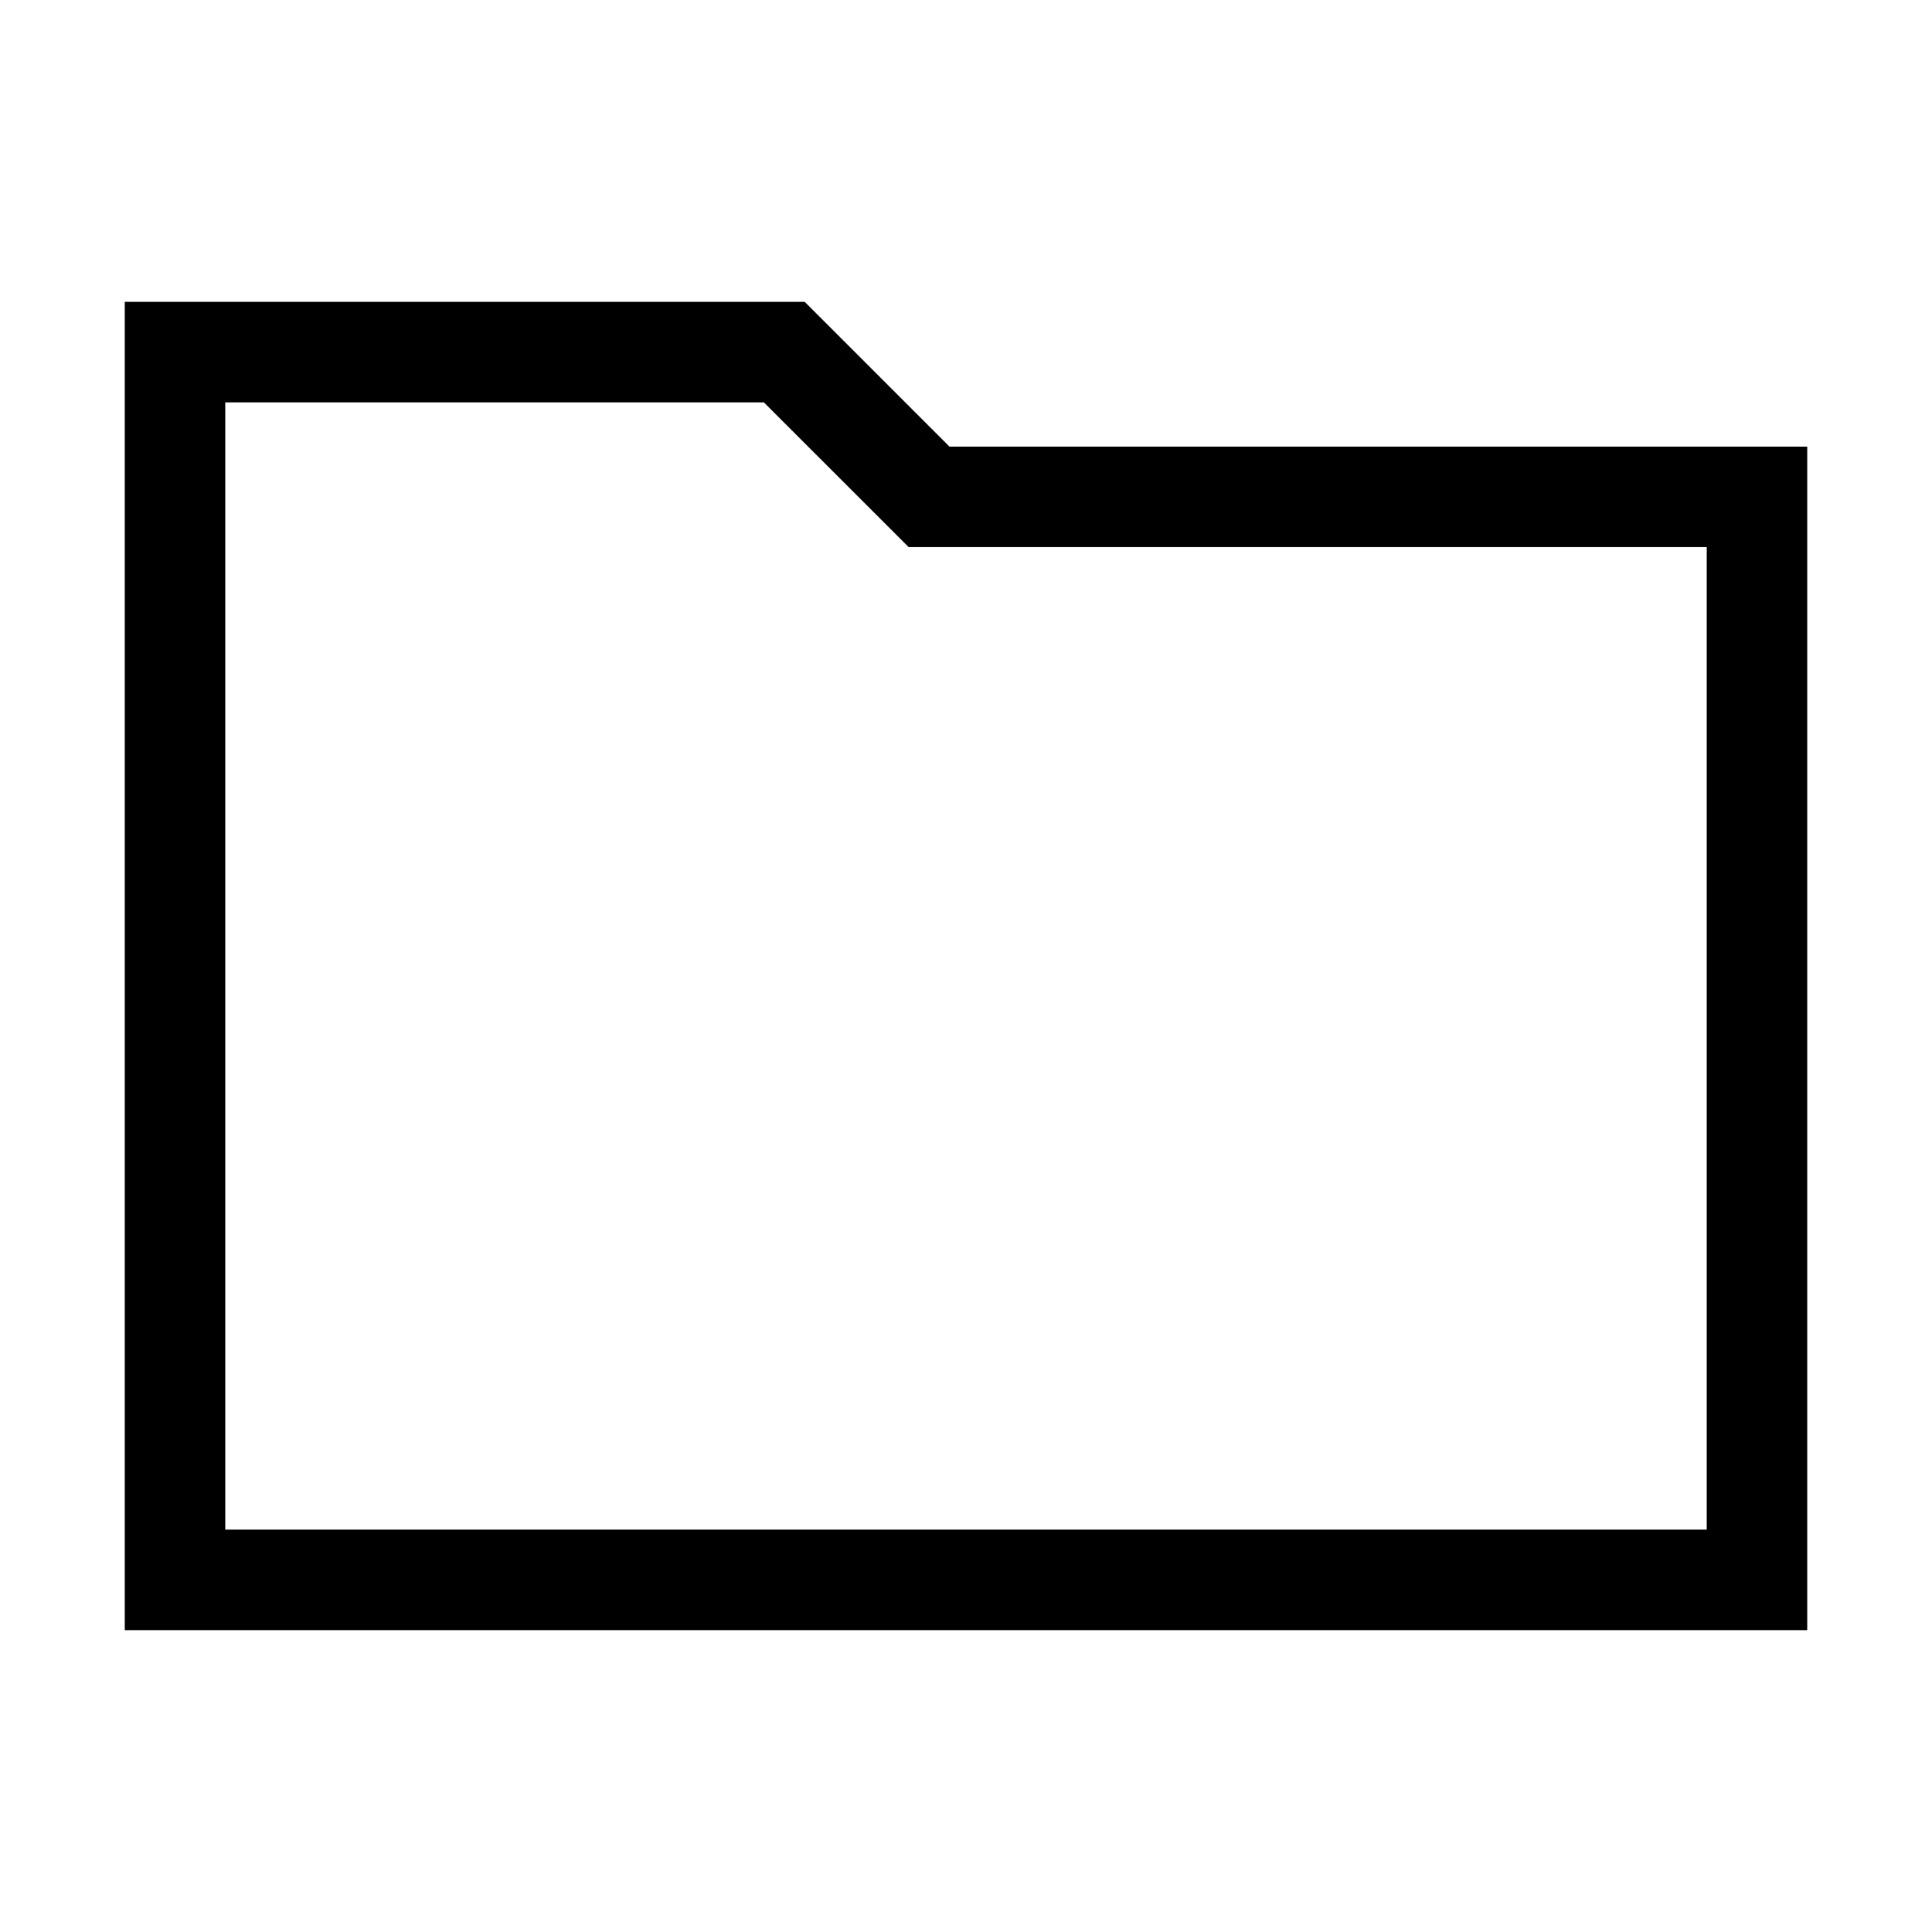
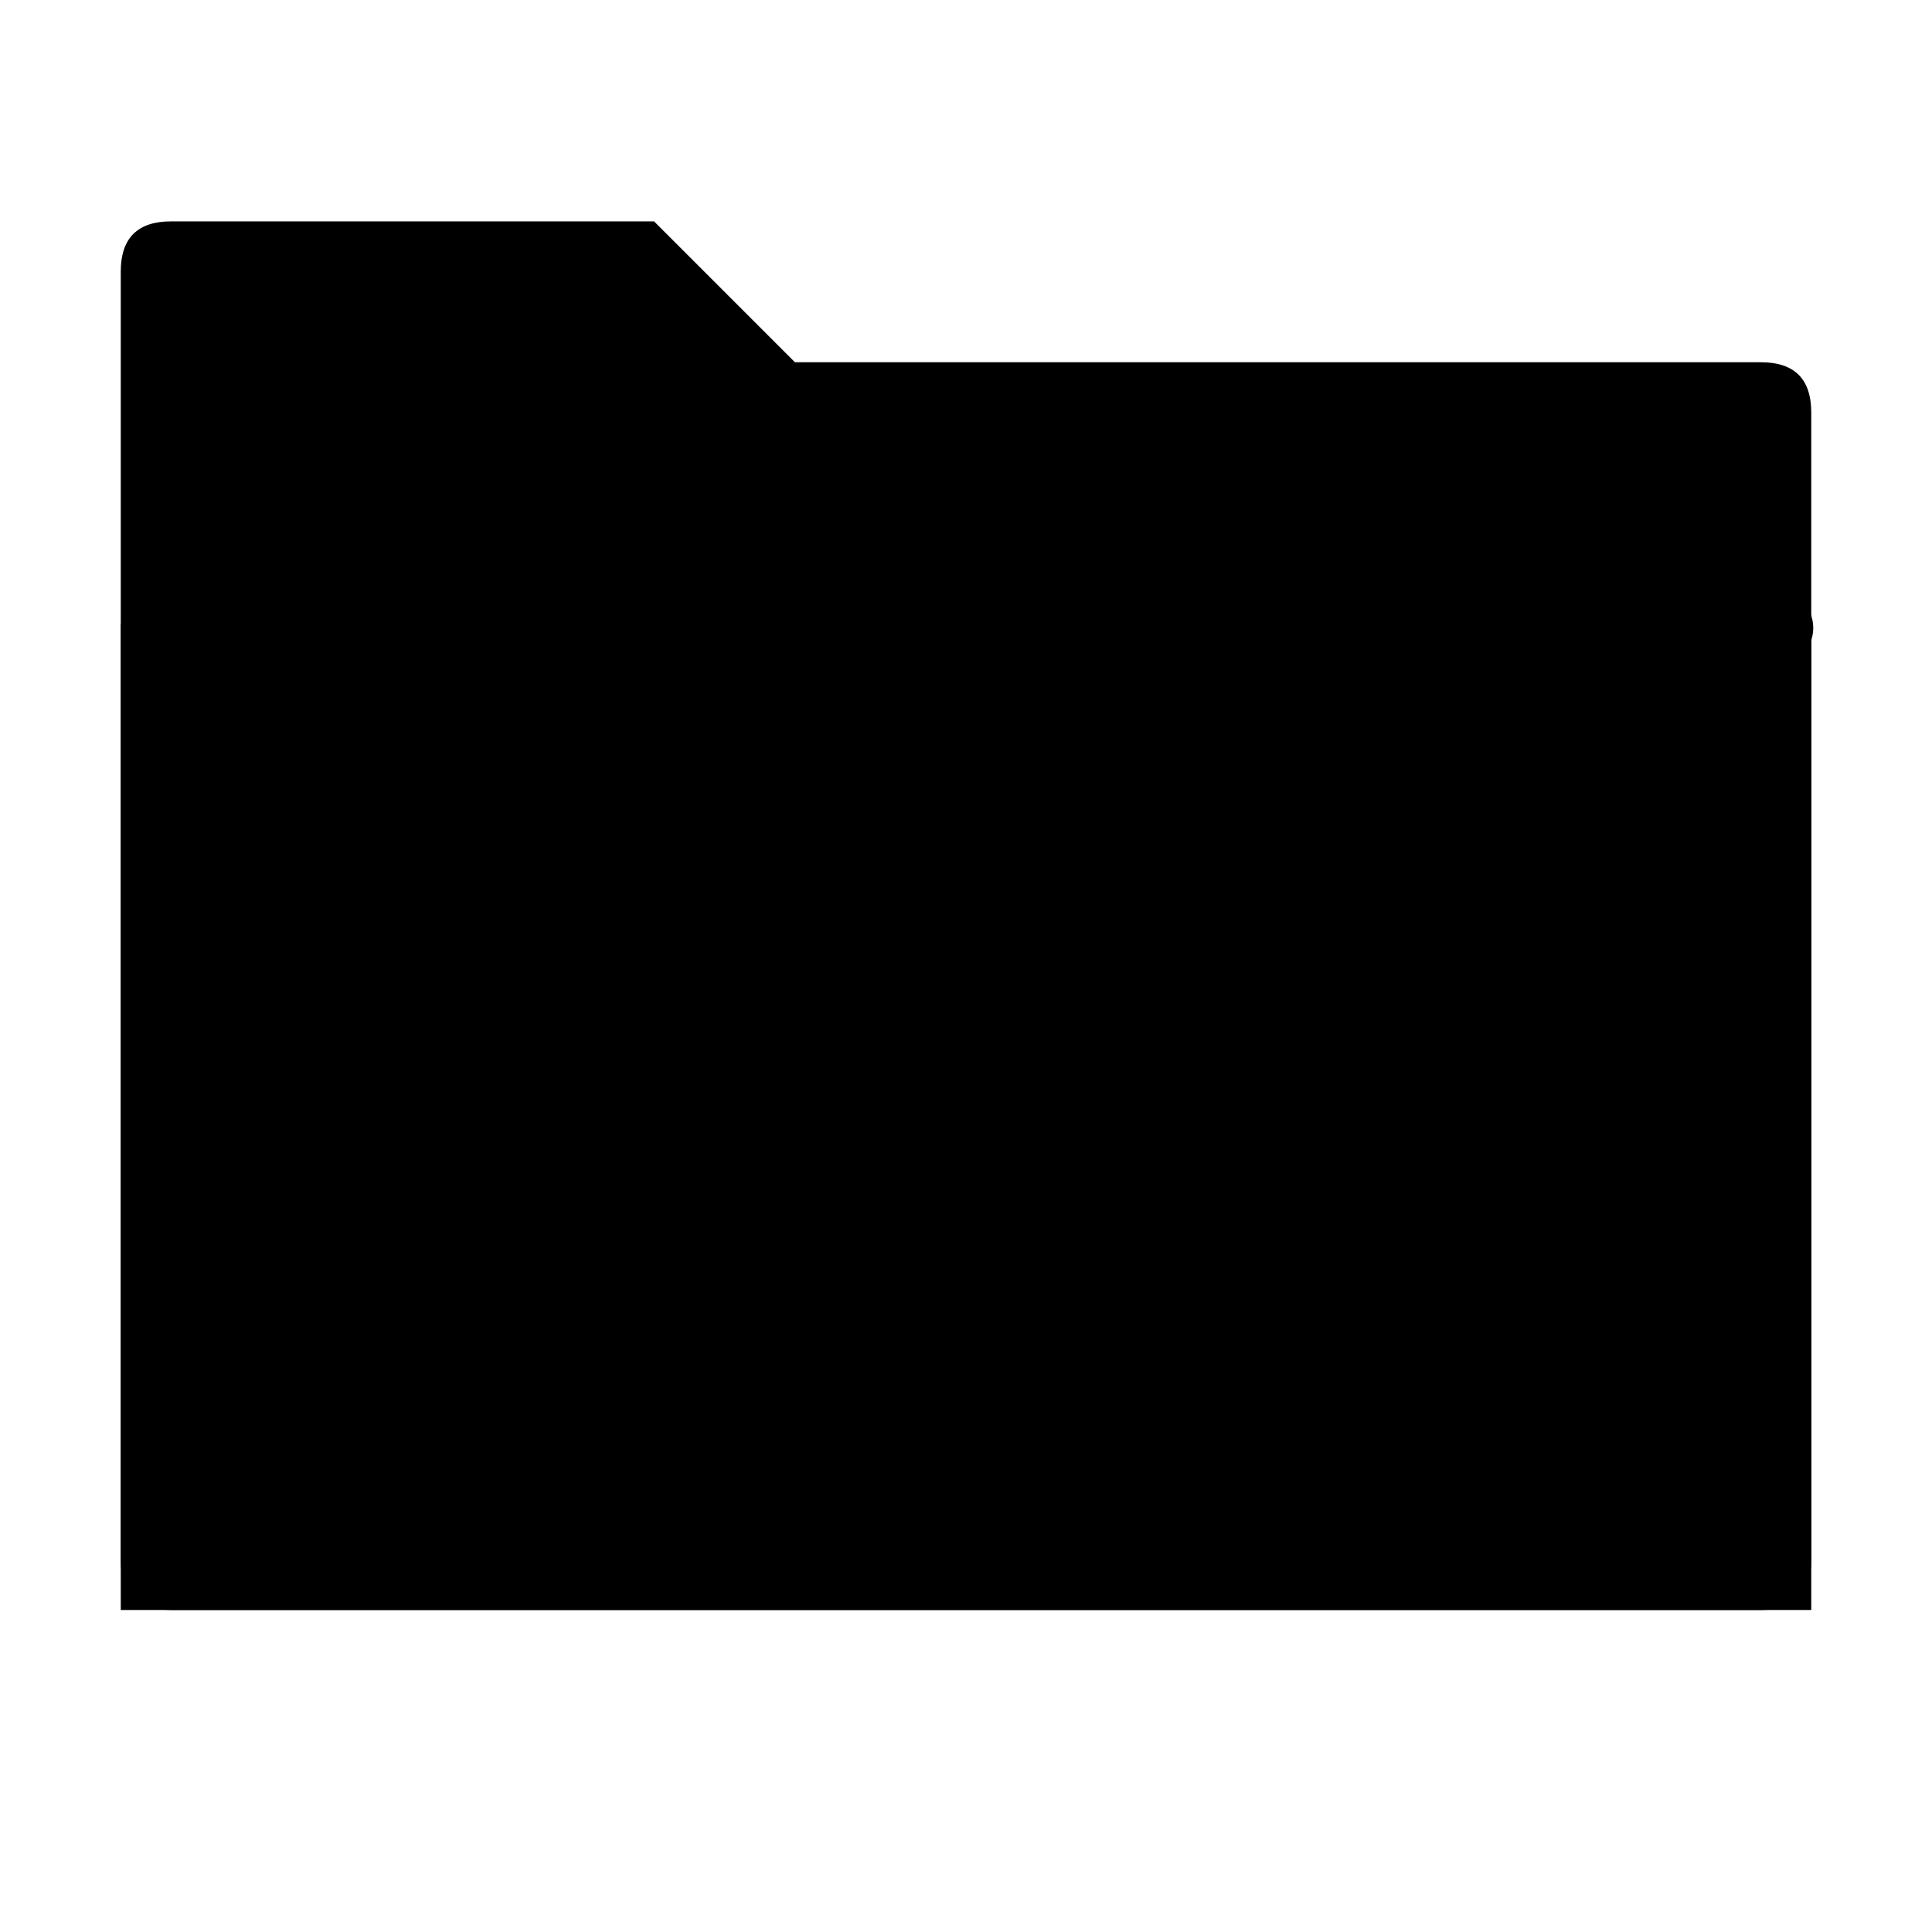
<svg xmlns="http://www.w3.org/2000/svg" class="card-icon folder-icon studio-icon am-folder-flap" viewBox="0 0 96 96" width="96" height="96" fill="currentColor" aria-hidden="true" focusable="false">
  <g class="am-folder-flap-back" opacity="1">
-     <path transform="translate(-4.8 100.8) scale(.11)" d="M100-180v-600h307.15l65.39 65.39H860V-180H100Zm45.39-45.39h669.22v-443.84H454.08l-65.39-65.38h-243.3v509.22Zm0 0v-509.22V-225.39Z" />
+     <path class="am-folder-flap-energy am-folder-flap-panel" d="M6 13.5 Q6 11 8.5 11 H32.5 L39.5 18 H87.5 Q90 18 90 20.5 V80 H6 Z" />
+     <circle class="am-folder-flap-hole" cx="14.5" cy="16.4" r="1.7" />
+     <circle class="am-folder-flap-hole" cx="23.6" cy="15.2" r="1.05" />
+     <circle class="am-folder-flap-hole" cx="57.5" cy="24.4" r="1.6" />
+     <circle class="am-folder-flap-hole" cx="69.4" cy="23.2" r="1" />
+     <circle class="am-folder-flap-hole" cx="81.6" cy="25.6" r="1.3" />
  </g>
-   <g class="am-folder-flap-front" opacity="0">
-     <path transform="translate(-4.8 100.8) scale(.11)" d="M100-180v-600h307.15l65.39 65.39h384v45.38H453.08l-65.39-65.38h-242.3v508.46l97.76-370h684.16L816.38-180H100Zm93-45.39h588.92l84-325.38H277l-84 325.38Zm0 0 84-325.38-84 325.38Zm-47.61-443.84v-65.38 65.38Z" />
+   <g class="am-folder-flap-pop" opacity="0">
+     <g class="am-folder-flap-pop-bubble am-folder-flap-pop-0">
+       <circle class="am-folder-flap-pop-energy" cx="35" cy="24.5" r="4.1" />
+       <circle class="am-folder-flap-hole" cx="35.9" cy="25.24" r="1.72" />
+     </g>
+     <g class="am-folder-flap-pop-bubble am-folder-flap-pop-1">
+       <circle class="am-folder-flap-pop-energy" cx="49.5" cy="19.5" r="5.2" />
+       <circle class="am-folder-flap-hole" cx="50.64" cy="20.44" r="2.18" />
+     </g>
+     <g class="am-folder-flap-pop-bubble am-folder-flap-pop-2">
+       <circle class="am-folder-flap-pop-energy" cx="63.5" cy="25" r="3.5" />
+       <circle class="am-folder-flap-hole" cx="64.27" cy="25.63" r="1.47" />
+     </g>
+   </g>
+   <g class="am-folder-flap-front" opacity="1">
+     <path class="am-folder-flap-energy am-folder-flap-panel" d="M6 31 H90 V77.5 Q90 80 87.5 80 H8.5 Q6 80 6 77.5 Z" />
+     <circle class="am-folder-flap-energy" cx="10.5" cy="31.2" r="3.1" />
+     <circle class="am-folder-flap-energy" cx="19" cy="31.2" r="2.4" />
+     <circle class="am-folder-flap-energy" cx="27.5" cy="31.2" r="3.3" />
+     <circle class="am-folder-flap-energy" cx="37" cy="31.2" r="2.2" />
+     <circle class="am-folder-flap-energy" cx="46" cy="31.2" r="3" />
+     <circle class="am-folder-flap-energy" cx="55.5" cy="31.2" r="2.5" />
+     <circle class="am-folder-flap-energy" cx="64.5" cy="31.2" r="3.2" />
+     <circle class="am-folder-flap-energy" cx="74" cy="31.2" r="2.3" />
+     <circle class="am-folder-flap-energy" cx="83" cy="31.2" r="3" />
+     <circle class="am-folder-flap-energy" cx="88.2" cy="31.2" r="1.9" />
+     <circle class="am-folder-flap-hole" cx="71.5" cy="64.5" r="5.4" />
+     <circle class="am-folder-flap-hole" cx="58.6" cy="70.8" r="3.5" />
+     <circle class="am-folder-flap-hole" cx="80.4" cy="51.5" r="3.1" />
+     <circle class="am-folder-flap-hole" cx="50.8" cy="61.2" r="2.5" />
+     <circle class="am-folder-flap-hole" cx="65.2" cy="48.5" r="2.1" />
+     <circle class="am-folder-flap-hole" cx="39.6" cy="70.2" r="2.3" />
+     <circle class="am-folder-flap-hole" cx="83.4" cy="71.2" r="2.5" />
+     <circle class="am-folder-flap-hole" cx="29.4" cy="63.4" r="1.7" />
+     <circle class="am-folder-flap-hole" cx="19.6" cy="71.6" r="1.45" />
+     <circle class="am-folder-flap-hole" cx="45.6" cy="49.4" r="1.35" />
+     <circle class="am-folder-flap-hole" cx="75.6" cy="39.6" r="1.25" />
+     <circle class="am-folder-flap-hole" cx="24.6" cy="46.2" r="1" />
+     <circle class="am-folder-flap-hole" cx="14.2" cy="58.6" r="1.1" />
+     <circle class="am-folder-flap-speck" cx="69.9" cy="62.6" r="1.25" />
+     <circle class="am-folder-flap-speck" cx="57.6" cy="69.6" r="0.8" />
+     <circle class="am-folder-flap-speck" cx="79.5" cy="50.4" r="0.7" />
  </g>
</svg>
